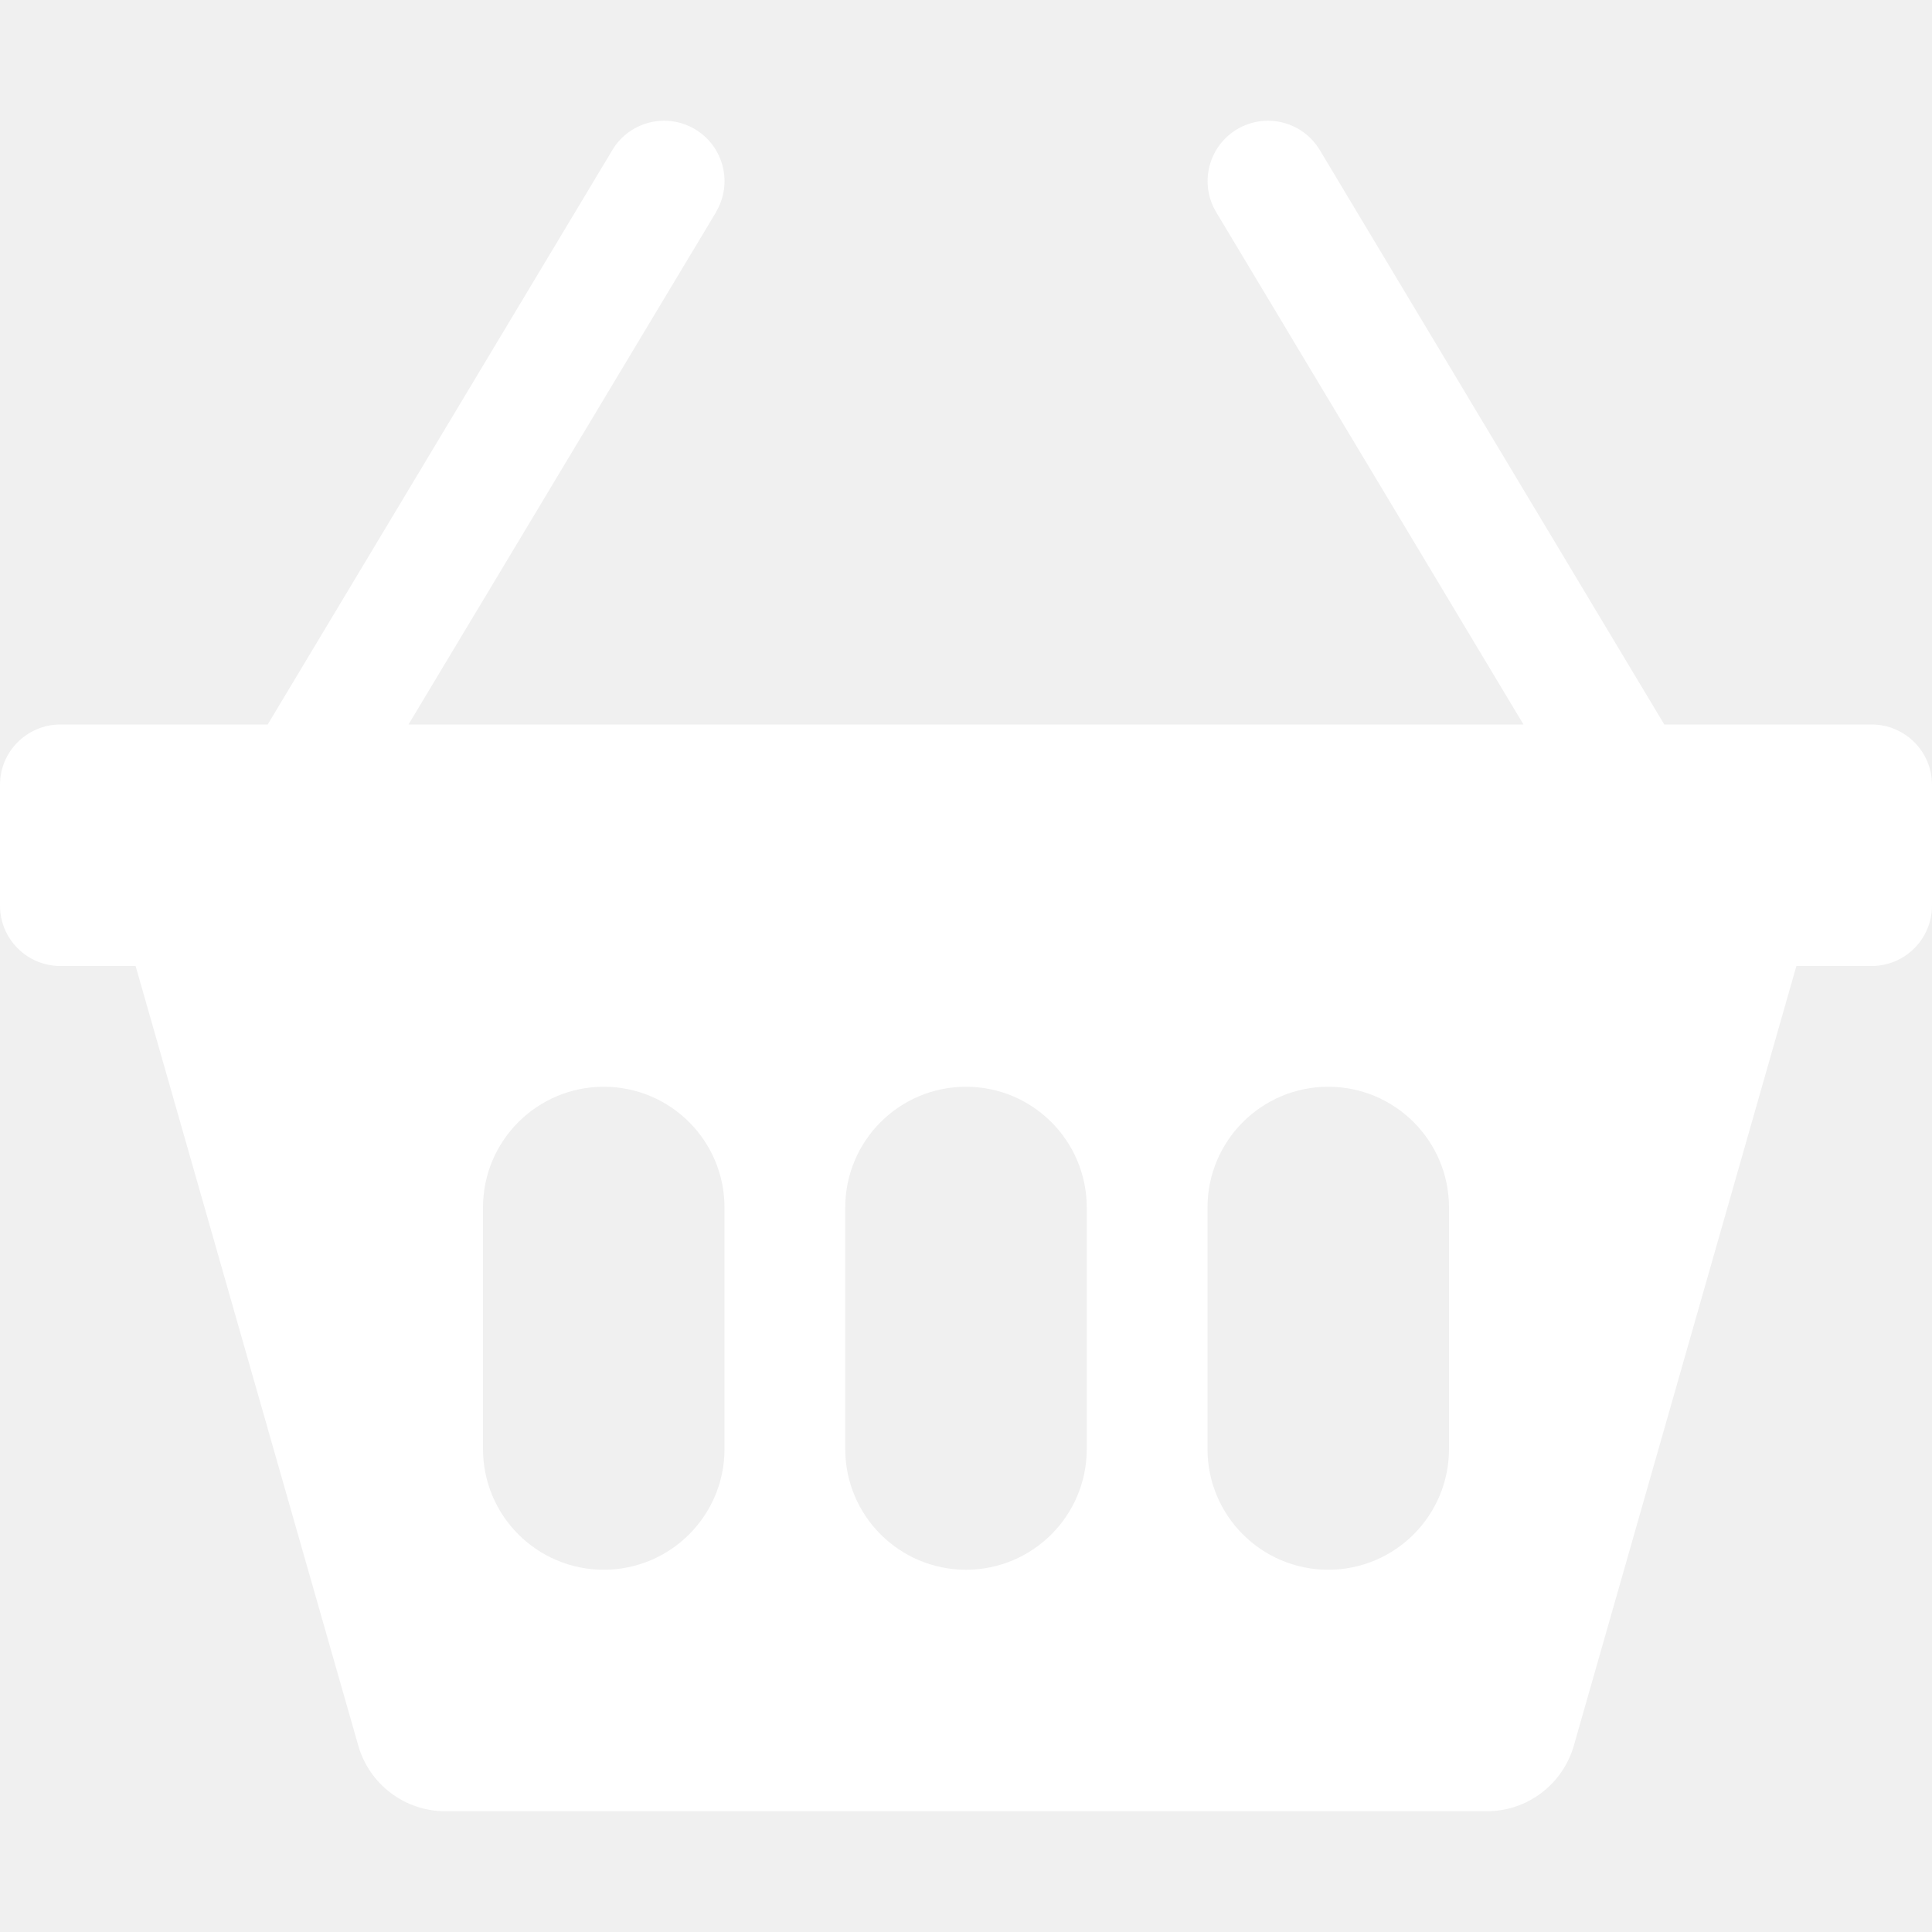
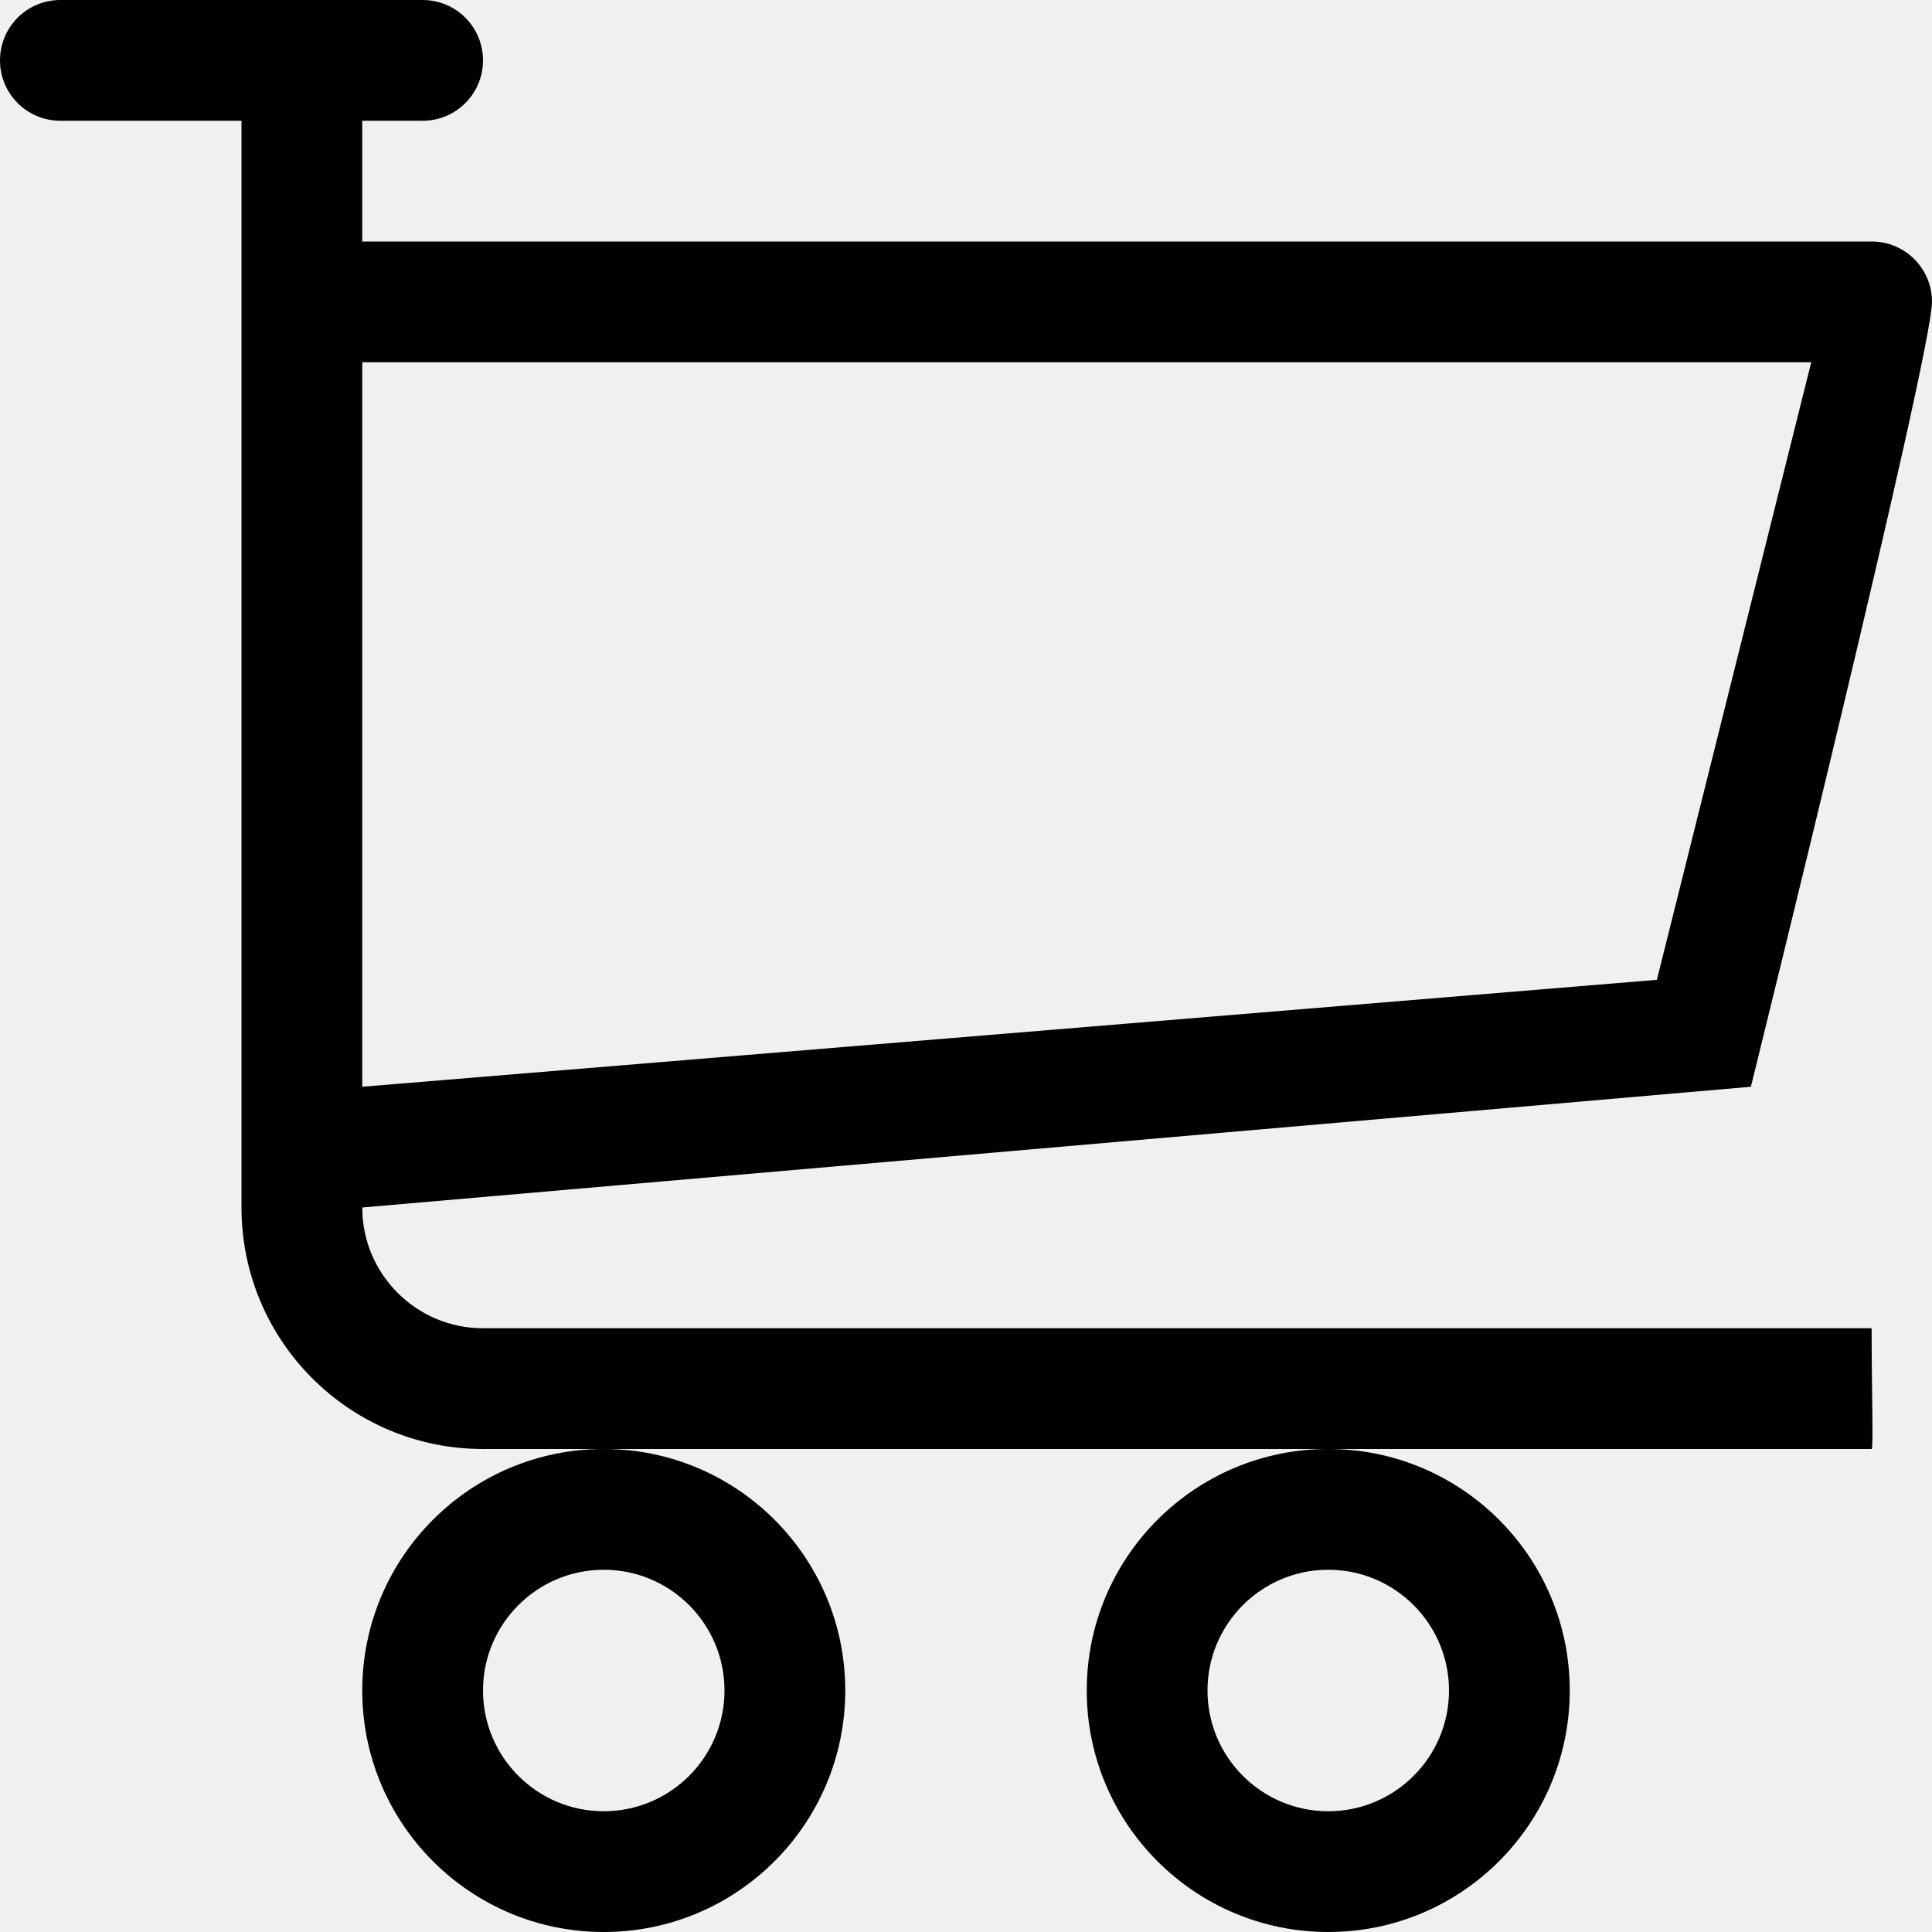
- <svg xmlns="http://www.w3.org/2000/svg" width="16" height="16" fill="white" class="bi bi-basket2-fill" viewBox="0 0 16 16">
-   <path d="M5.929 1.757a.5.5 0 1 0-.858-.514L2.217 6H.5a.5.5 0 0 0-.5.5v1a.5.5 0 0 0 .5.5h.623l1.844 6.456A.75.75 0 0 0 3.69 15h8.622a.75.75 0 0 0 .722-.544L14.877 8h.623a.5.5 0 0 0 .5-.5v-1a.5.5 0 0 0-.5-.5h-1.717L10.93 1.243a.5.5 0 1 0-.858.514L12.617 6H3.383L5.93 1.757zM4 10a1 1 0 0 1 2 0v2a1 1 0 1 1-2 0v-2zm3 0a1 1 0 0 1 2 0v2a1 1 0 1 1-2 0v-2zm4-1a1 1 0 0 1 1 1v2a1 1 0 1 1-2 0v-2a1 1 0 0 1 1-1z" />
+ <svg xmlns="http://www.w3.org/2000/svg" width="800px" height="800px" viewBox="0 0 32 32" version="1.1">
+   <defs>
+ 
+ </defs>
+   <g id="Page-1" stroke="none" stroke-width="1" fill="none" fill-rule="evenodd">
+     <g id="Icon-Set" transform="translate(-516, -723)" fill="#000000">
+       <path d="M538,749 C539.104,749 540,749.896 540,751 C540,752.104 539.104,753 538,753 C536.896,753 536,752.104 536,751 C536,749.896 536.896,749 538,749 L538,749 Z M534,751 C534,753.209 535.791,755 538,755 C540.209,755 542,753.209 542,751 C542,748.791 540.209,747 538,747 C535.791,747 534,748.791 534,751 L534,751 Z M522,729 L546,729 L543.443,739.229 L522,741 L522,729 L522,729 Z M524,745 C522.896,745 522,744.104 522,743 L545,741 C545,741 548,728.875 548,728 C548,727.447 547.553,727 547,727 L522,727 L522,725 L523,725 C523.553,725 524,724.553 524,724 C524,723.448 523.553,723 523,723 L517,723 C516.447,723 516,723.448 516,724 C516,724.553 516.447,725 517,725 L520,725 L520,743 C520,745.209 521.791,747 524,747 L547,747 C547.031,747 547,746.009 547,745 L524,745 L524,745 Z M526,749 C527.104,749 528,749.896 528,751 C528,752.104 527.104,753 526,753 C524.896,753 524,752.104 524,751 C524,749.896 524.896,749 526,749 L526,749 Z M522,751 C522,753.209 523.791,755 526,755 C528.209,755 530,753.209 530,751 C530,748.791 528.209,747 526,747 C523.791,747 522,748.791 522,751 L522,751 Z" id="cart-2">
+ 
+ </path>
+     </g>
+   </g>
</svg>
